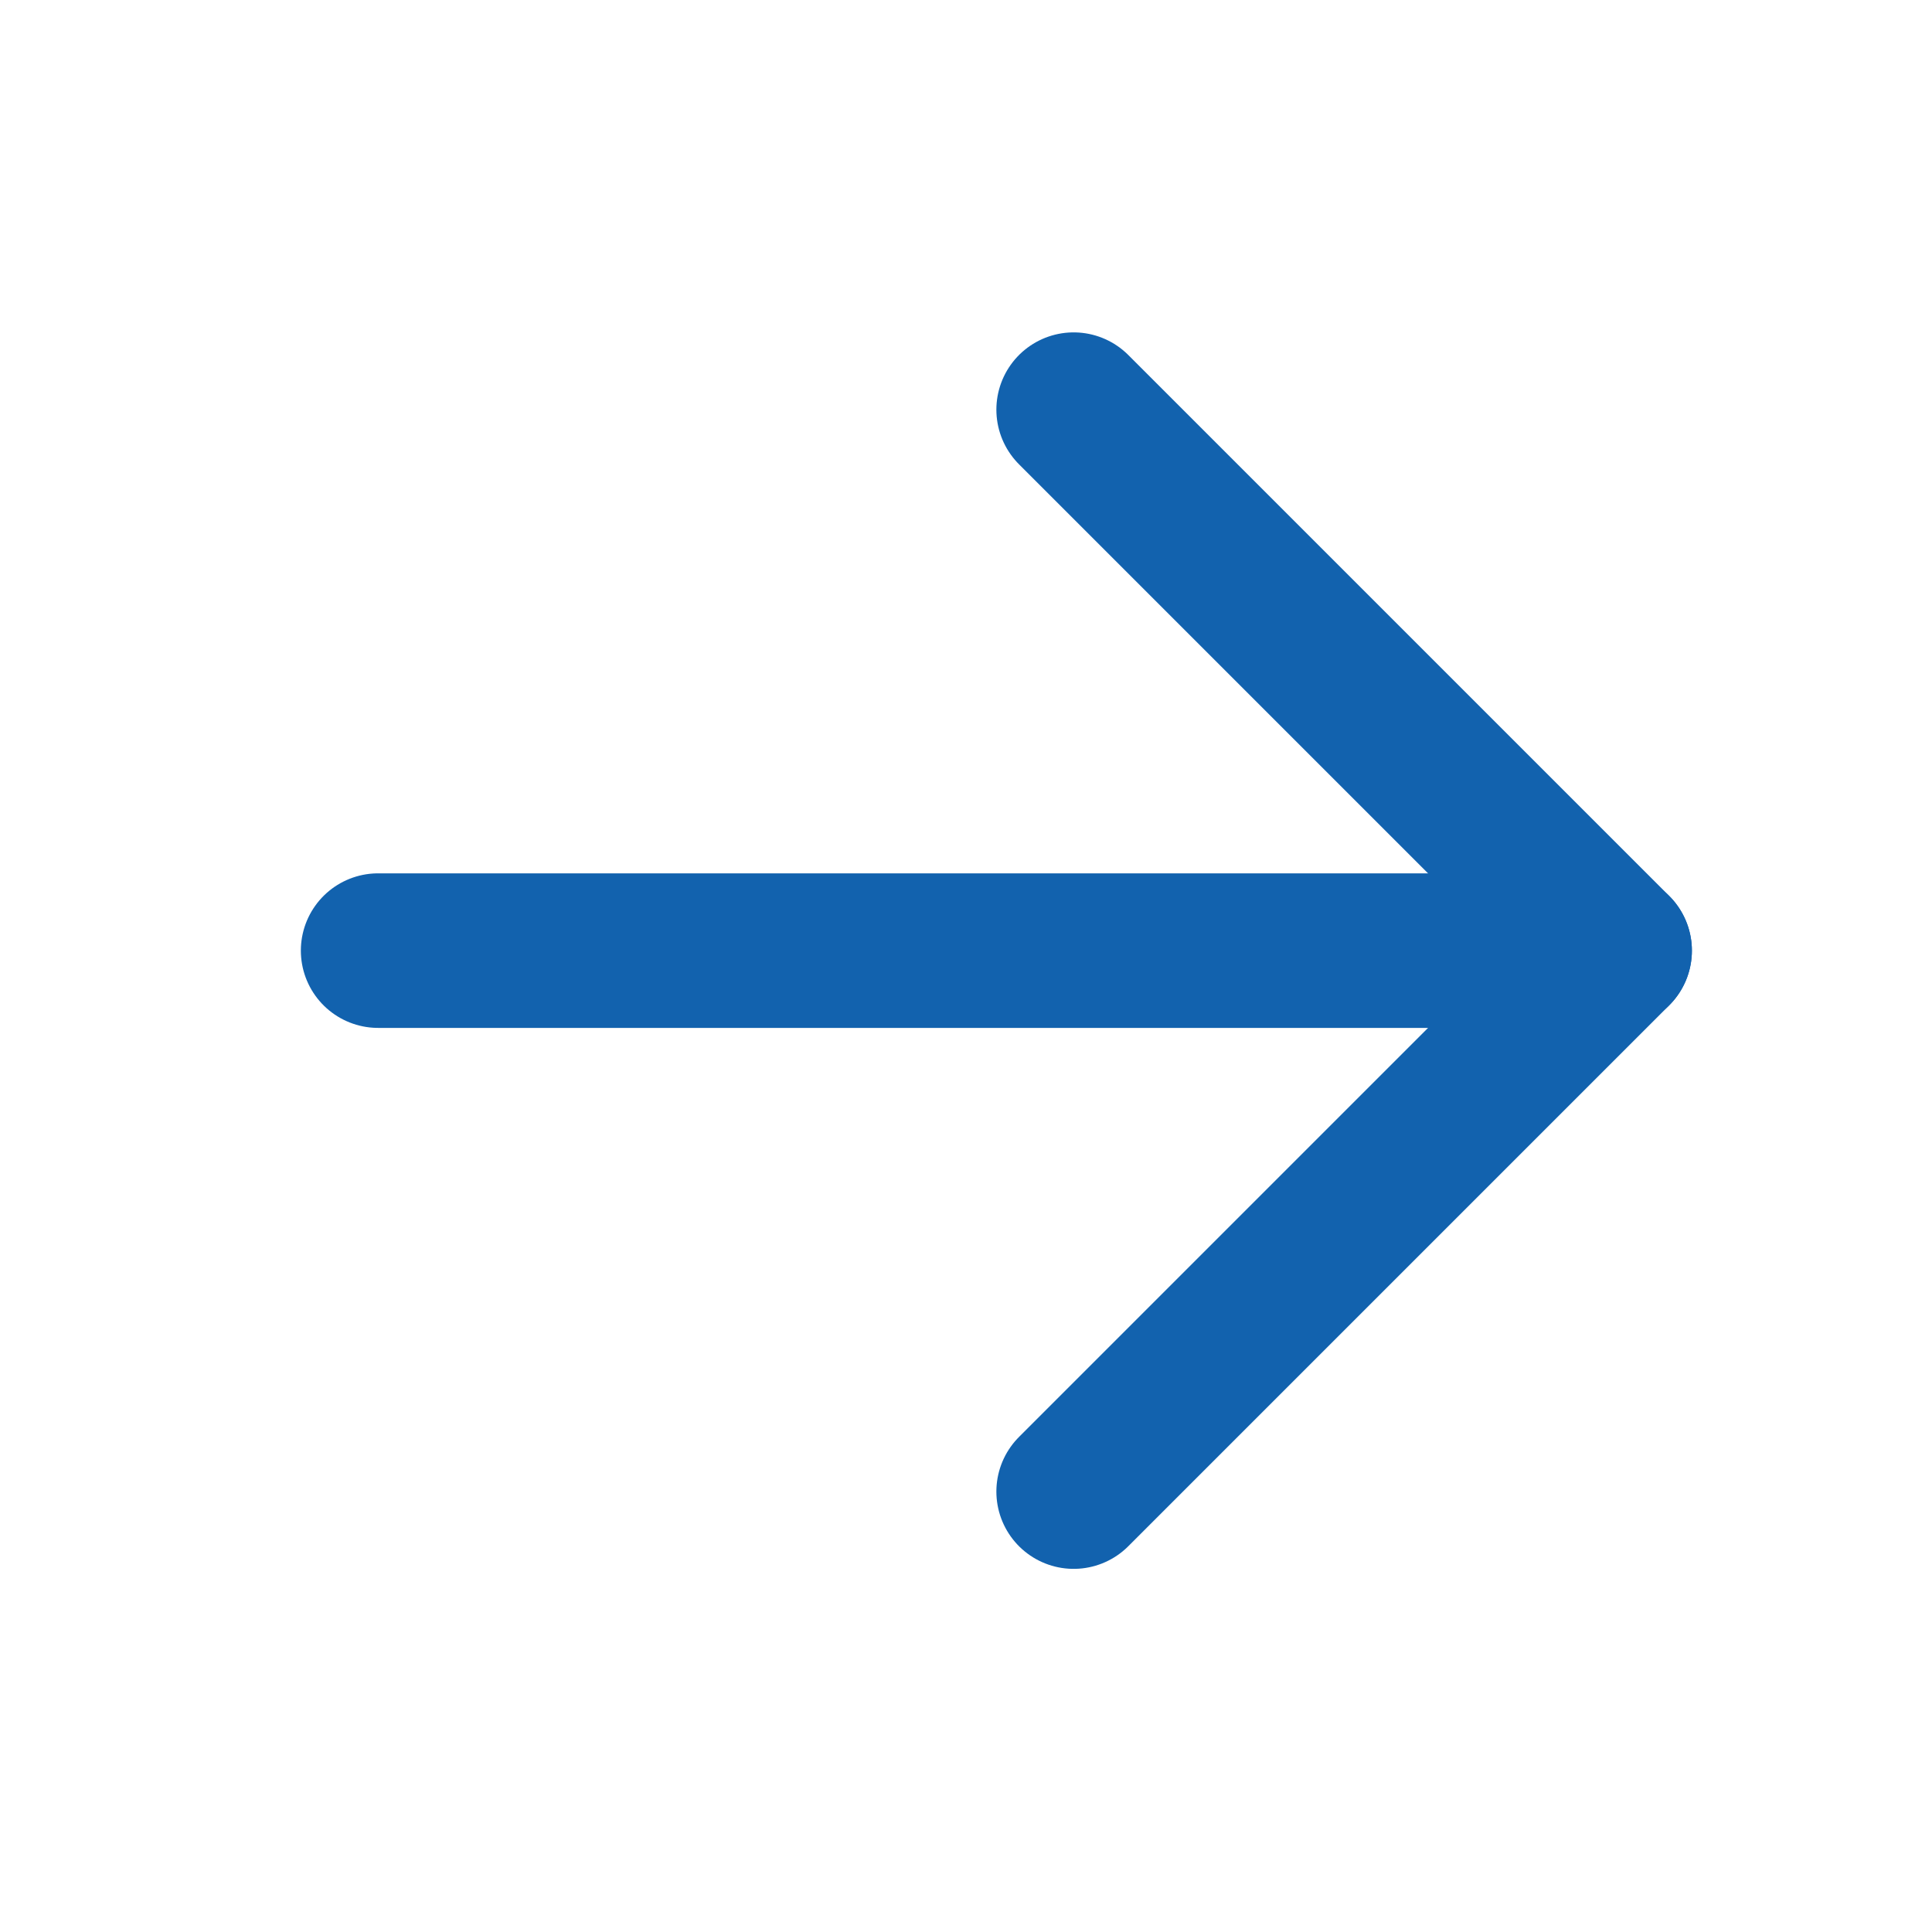
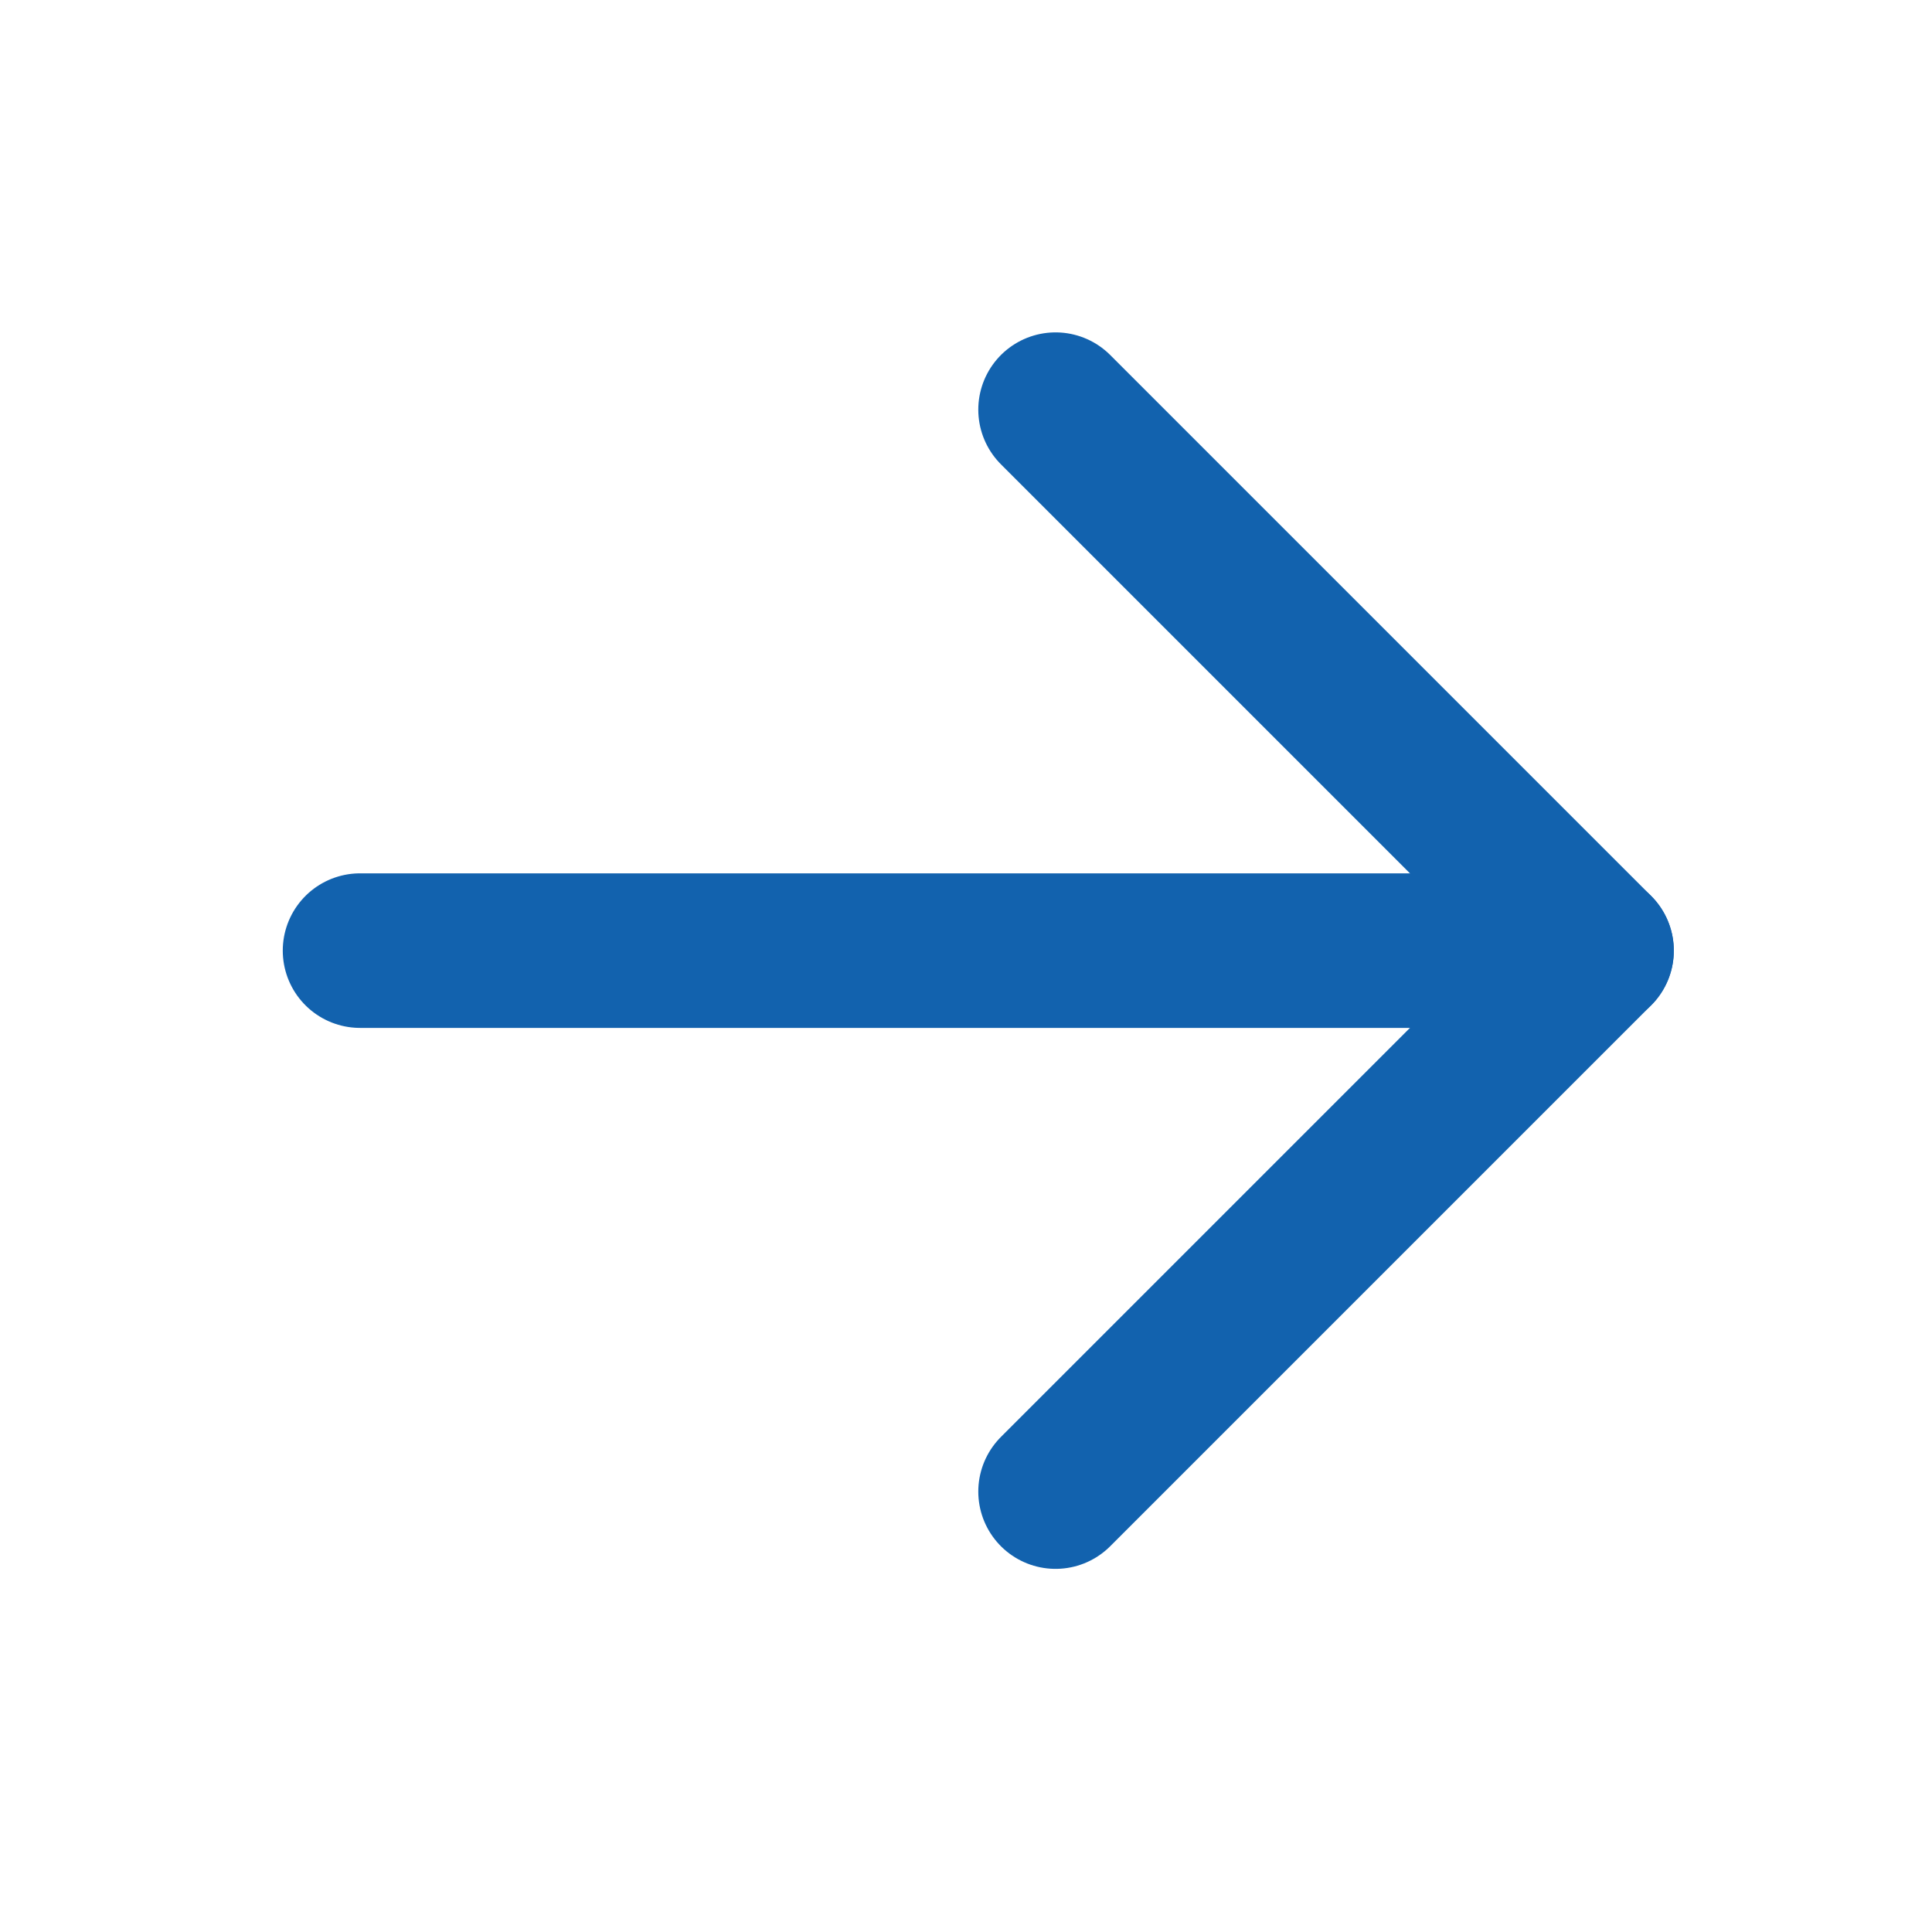
<svg xmlns="http://www.w3.org/2000/svg" width="25" height="25" viewBox="0 0 25 25" fill="none">
-   <path d="M4.893 12.301H20.893" stroke="#1262AE" stroke-width="2" stroke-linecap="round" stroke-linejoin="round" />
-   <path d="M13.893 5.301L20.893 12.301L13.893 19.301" stroke="#1262AE" stroke-width="2" stroke-linecap="round" stroke-linejoin="round" />
+   <path d="M4.659 12.301H20.659" stroke="#1262AE" stroke-width="2" stroke-linecap="round" stroke-linejoin="round" />
+   <path d="M13.659 5.301L20.659 12.301L13.659 19.301" stroke="#1262AE" stroke-width="2" stroke-linecap="round" stroke-linejoin="round" />
</svg>
